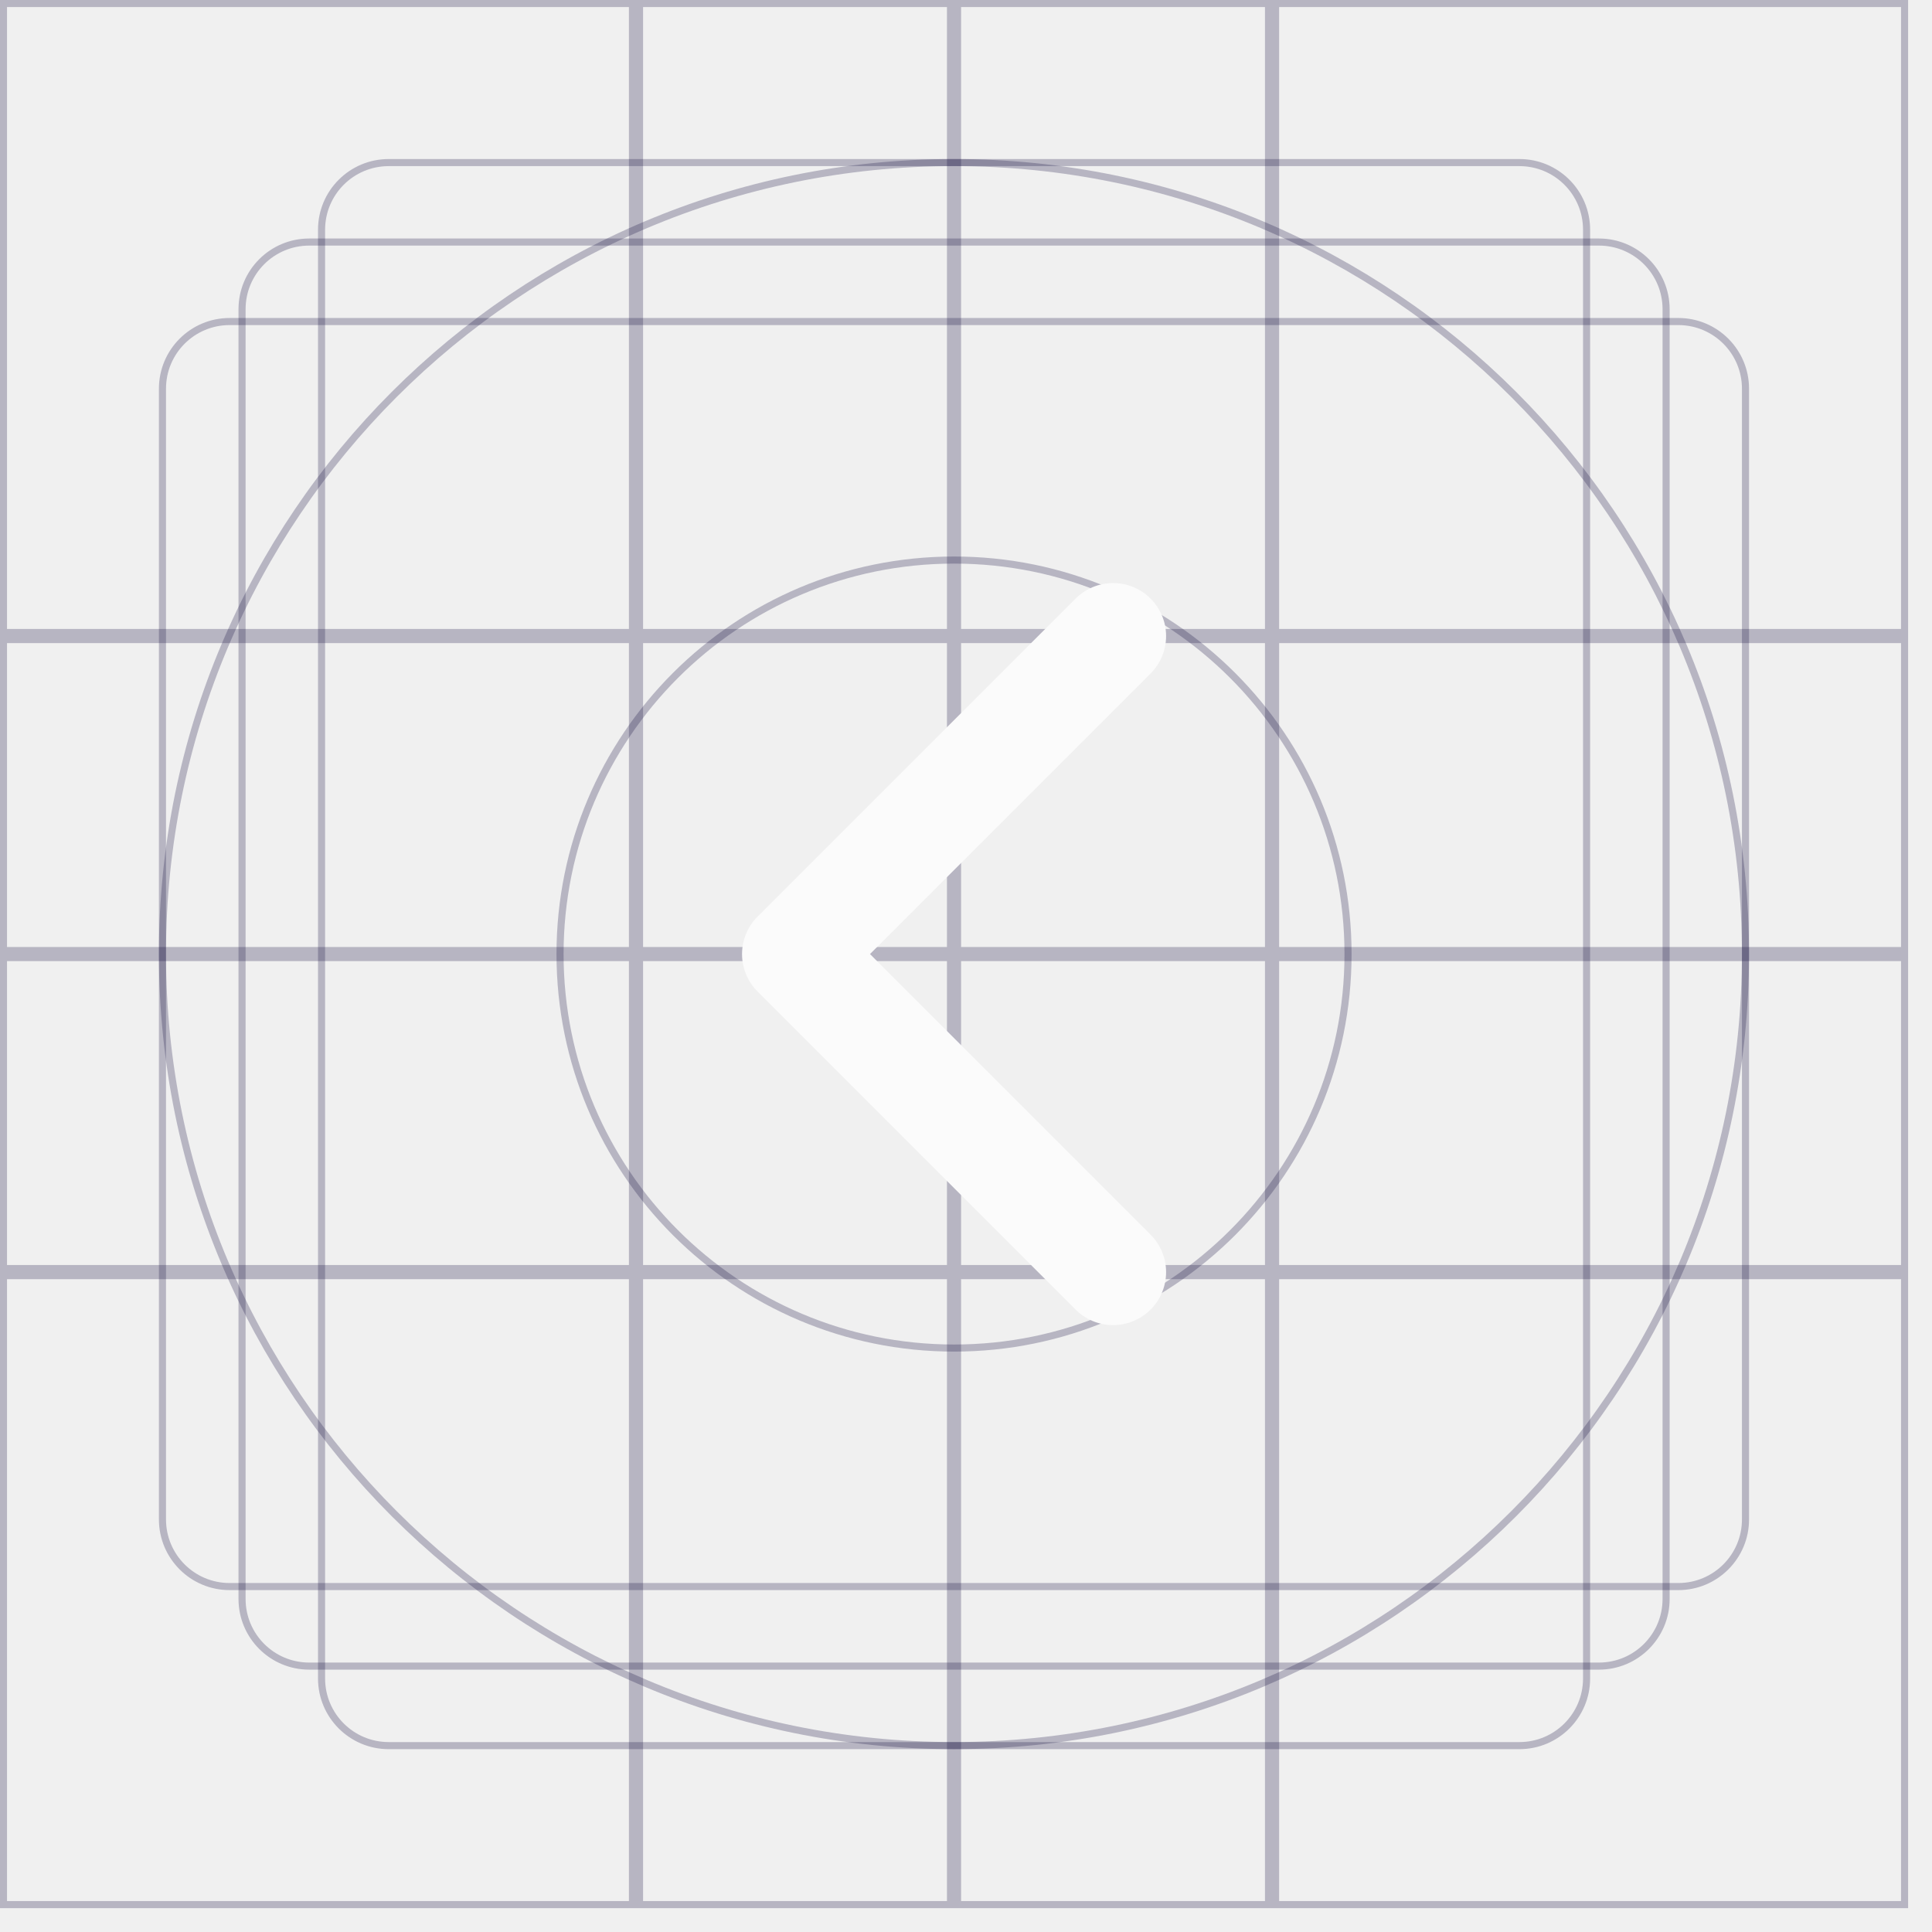
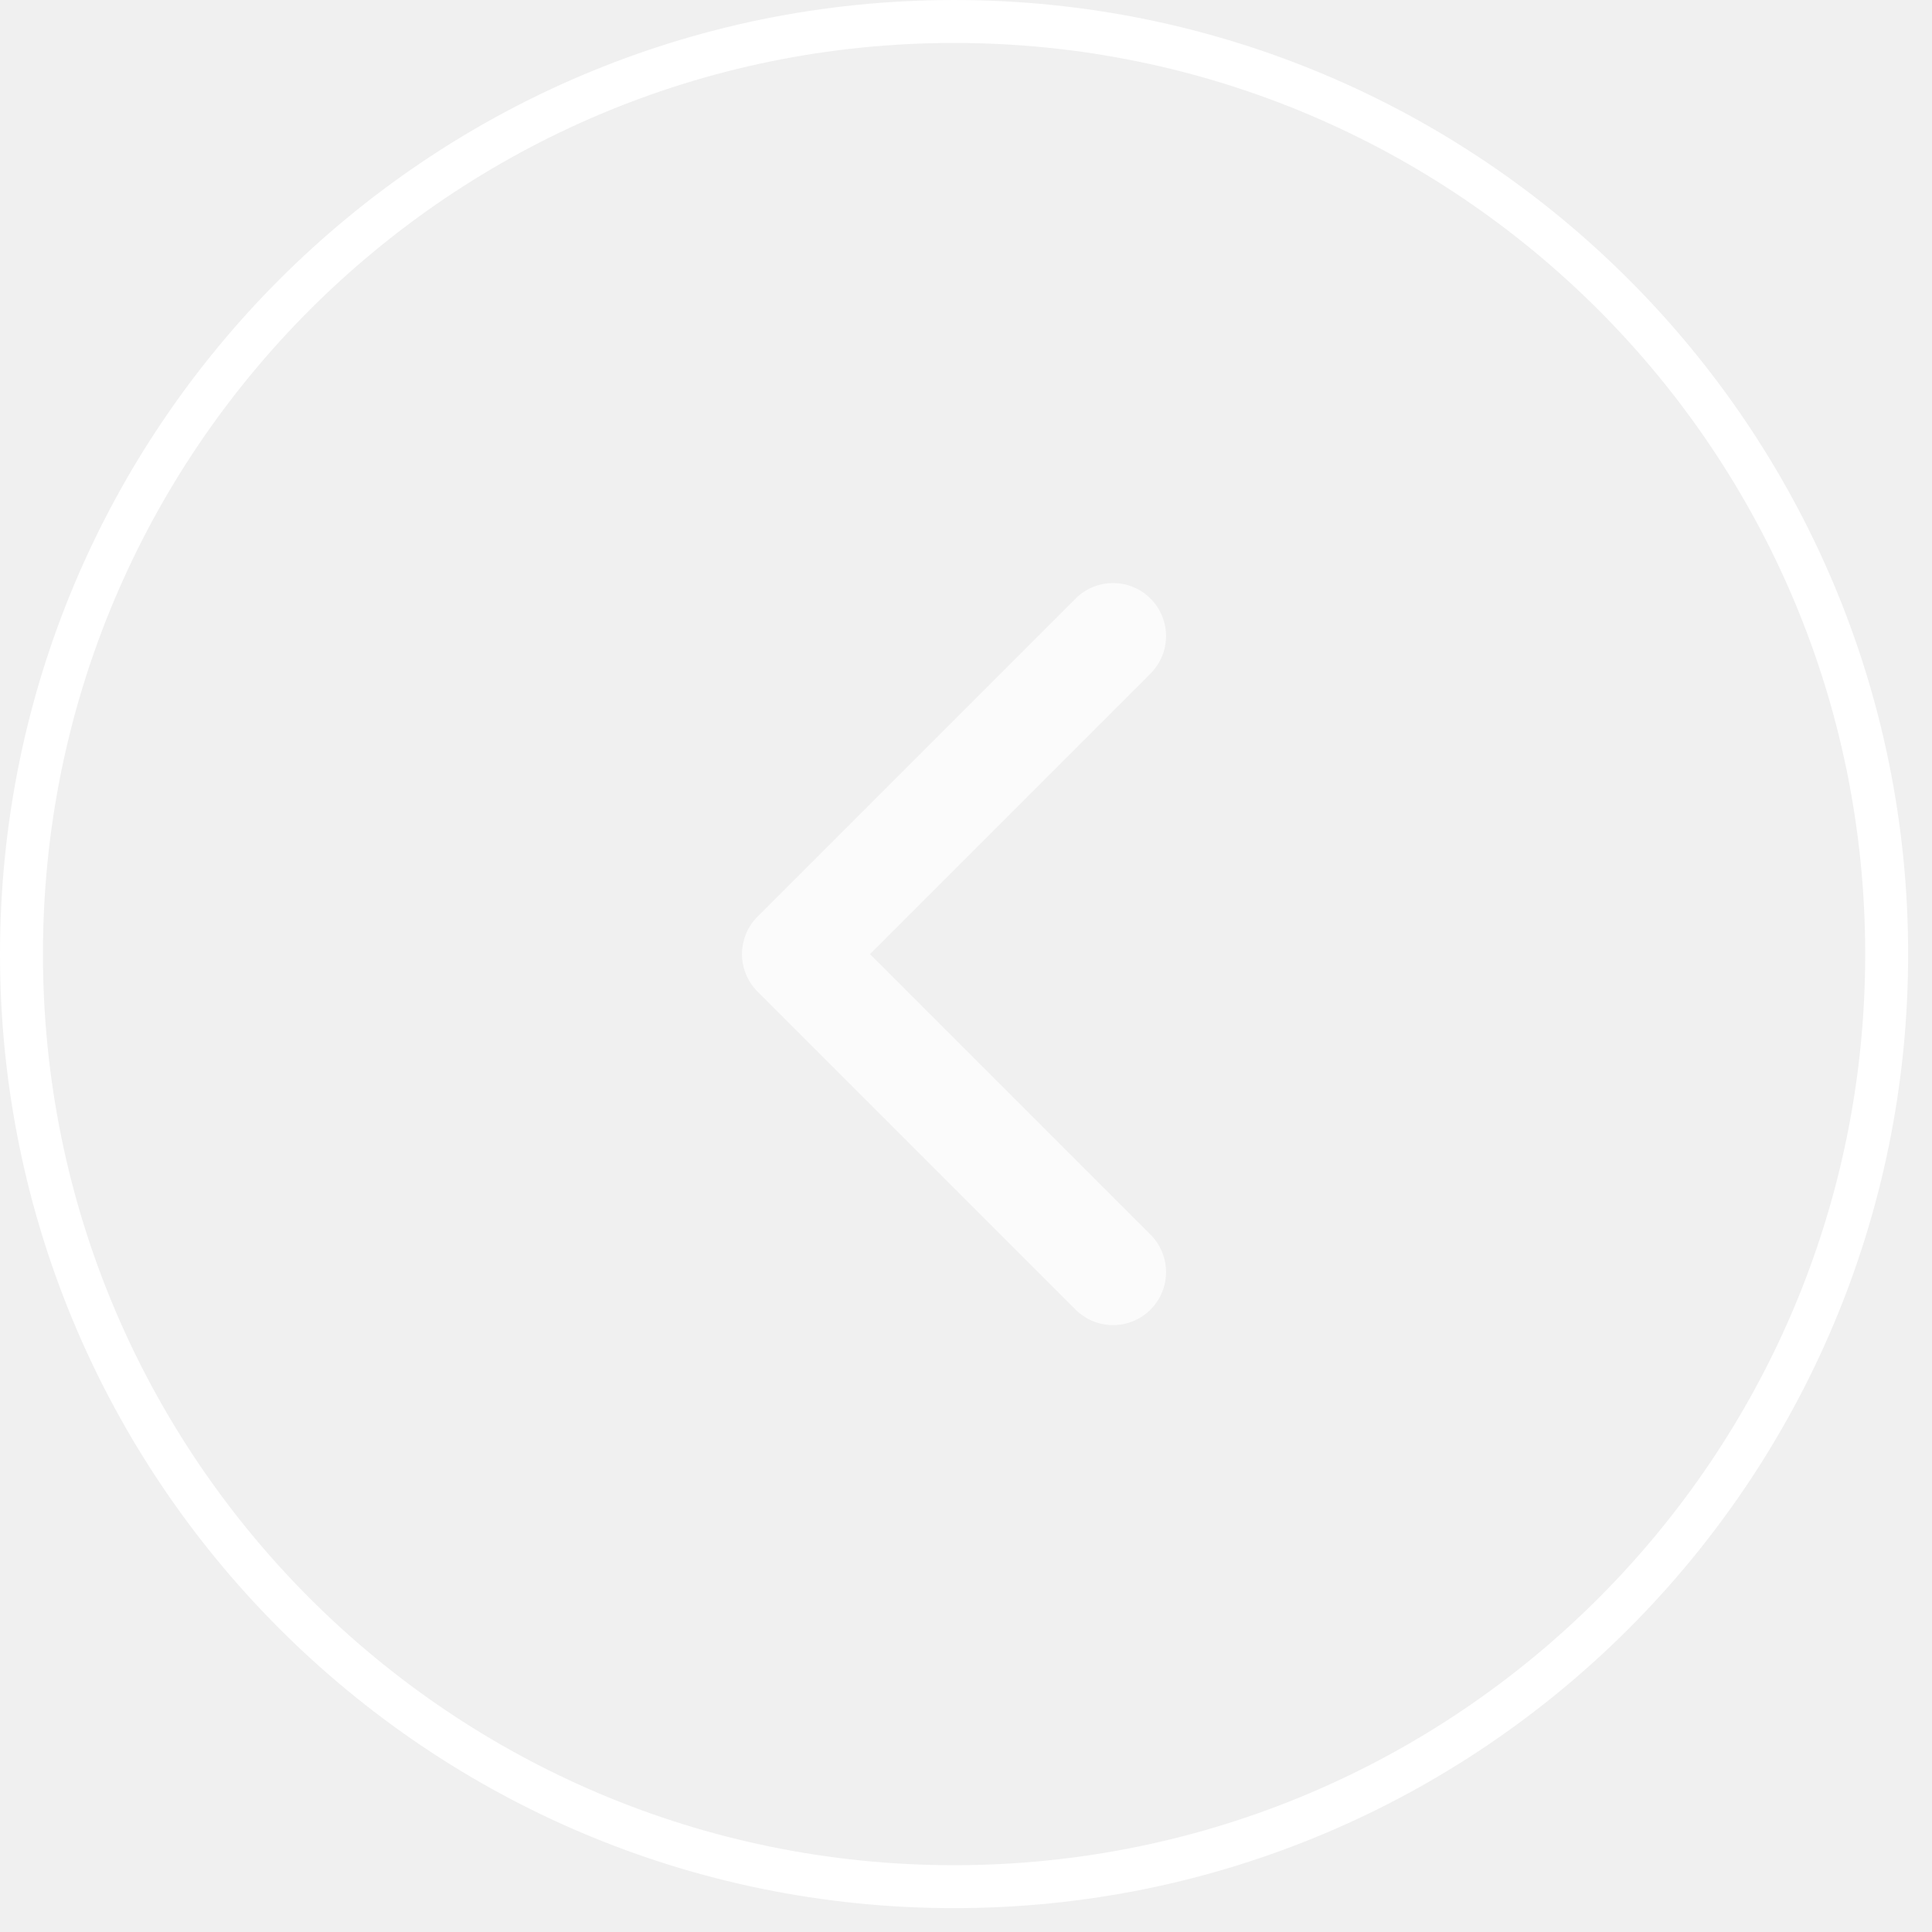
<svg xmlns="http://www.w3.org/2000/svg" width="45" height="45" viewBox="0 0 45 45" fill="none">
-   <rect opacity="0.25" x="38.806" y="38.806" width="33.169" height="33.169" rx="1.564" transform="rotate(-180 38.8064 38.8064)" stroke="#0A0338" stroke-width="0.165" />
-   <rect opacity="0.25" x="40.656" y="36.955" width="36.872" height="29.465" rx="1.564" transform="rotate(-180 40.656 36.9546)" stroke="#0A0338" stroke-width="0.165" />
-   <rect opacity="0.25" x="36.955" y="40.658" width="29.465" height="36.872" rx="1.564" transform="rotate(-180 36.9548 40.6584)" stroke="#0A0338" stroke-width="0.165" />
-   <circle opacity="0.25" cx="22.22" cy="22.222" r="18.436" transform="rotate(-180 22.2198 22.2222)" stroke="#0A0338" stroke-width="0.165" />
-   <circle opacity="0.25" cx="22.221" cy="22.222" r="9.177" transform="rotate(-180 22.2212 22.2219)" stroke="#0A0338" stroke-width="0.165" />
-   <path opacity="0.25" d="M22.303 44.362L22.303 29.712L29.546 29.712V44.362H22.303ZM29.546 29.547L22.303 29.547V22.304H29.546L29.546 29.547ZM22.139 22.304V29.547H14.896V22.304H22.139ZM29.546 22.14H22.303V14.897H29.546V22.14ZM22.139 14.897V22.14H14.896V14.897H22.139ZM29.546 14.732H22.303L22.303 0.082H29.546L29.546 14.732ZM22.139 0.082L22.139 14.732H14.896L14.896 0.082L22.139 0.082ZM29.711 14.732L29.711 0.082H44.361V14.732L29.711 14.732ZM29.711 14.897L44.361 14.897L44.361 22.14L29.711 22.14V14.897ZM29.711 22.304L44.361 22.304V29.547H29.711L29.711 22.304ZM44.361 29.712V44.362H29.711V29.712H44.361ZM22.139 29.712L22.139 44.362L14.896 44.362L14.896 29.712H22.139ZM14.731 29.712L14.731 44.362H0.081V29.712L14.731 29.712ZM14.731 29.547L0.081 29.547V22.304L14.731 22.304V29.547ZM14.731 22.14L0.081 22.14L0.081 14.897L14.731 14.897V22.14ZM14.731 14.732L0.081 14.732V0.082H14.731L14.731 14.732Z" stroke="#0A0338" stroke-width="0.165" />
-   <path d="M25.926 29.63L18.518 22.222L25.926 14.815" stroke="#FBFBFB" stroke-width="2.469" stroke-linecap="round" stroke-linejoin="round" />
+   <circle cx="22.222" cy="22.222" r="21.722" transform="rotate(-180 22.2221 22.2221)" stroke="white" />
+   <path d="M25.925 29.63L18.517 22.223L25.925 14.815" stroke="#FBFBFB" stroke-width="2.469" stroke-linecap="round" stroke-linejoin="round" />
</svg>
